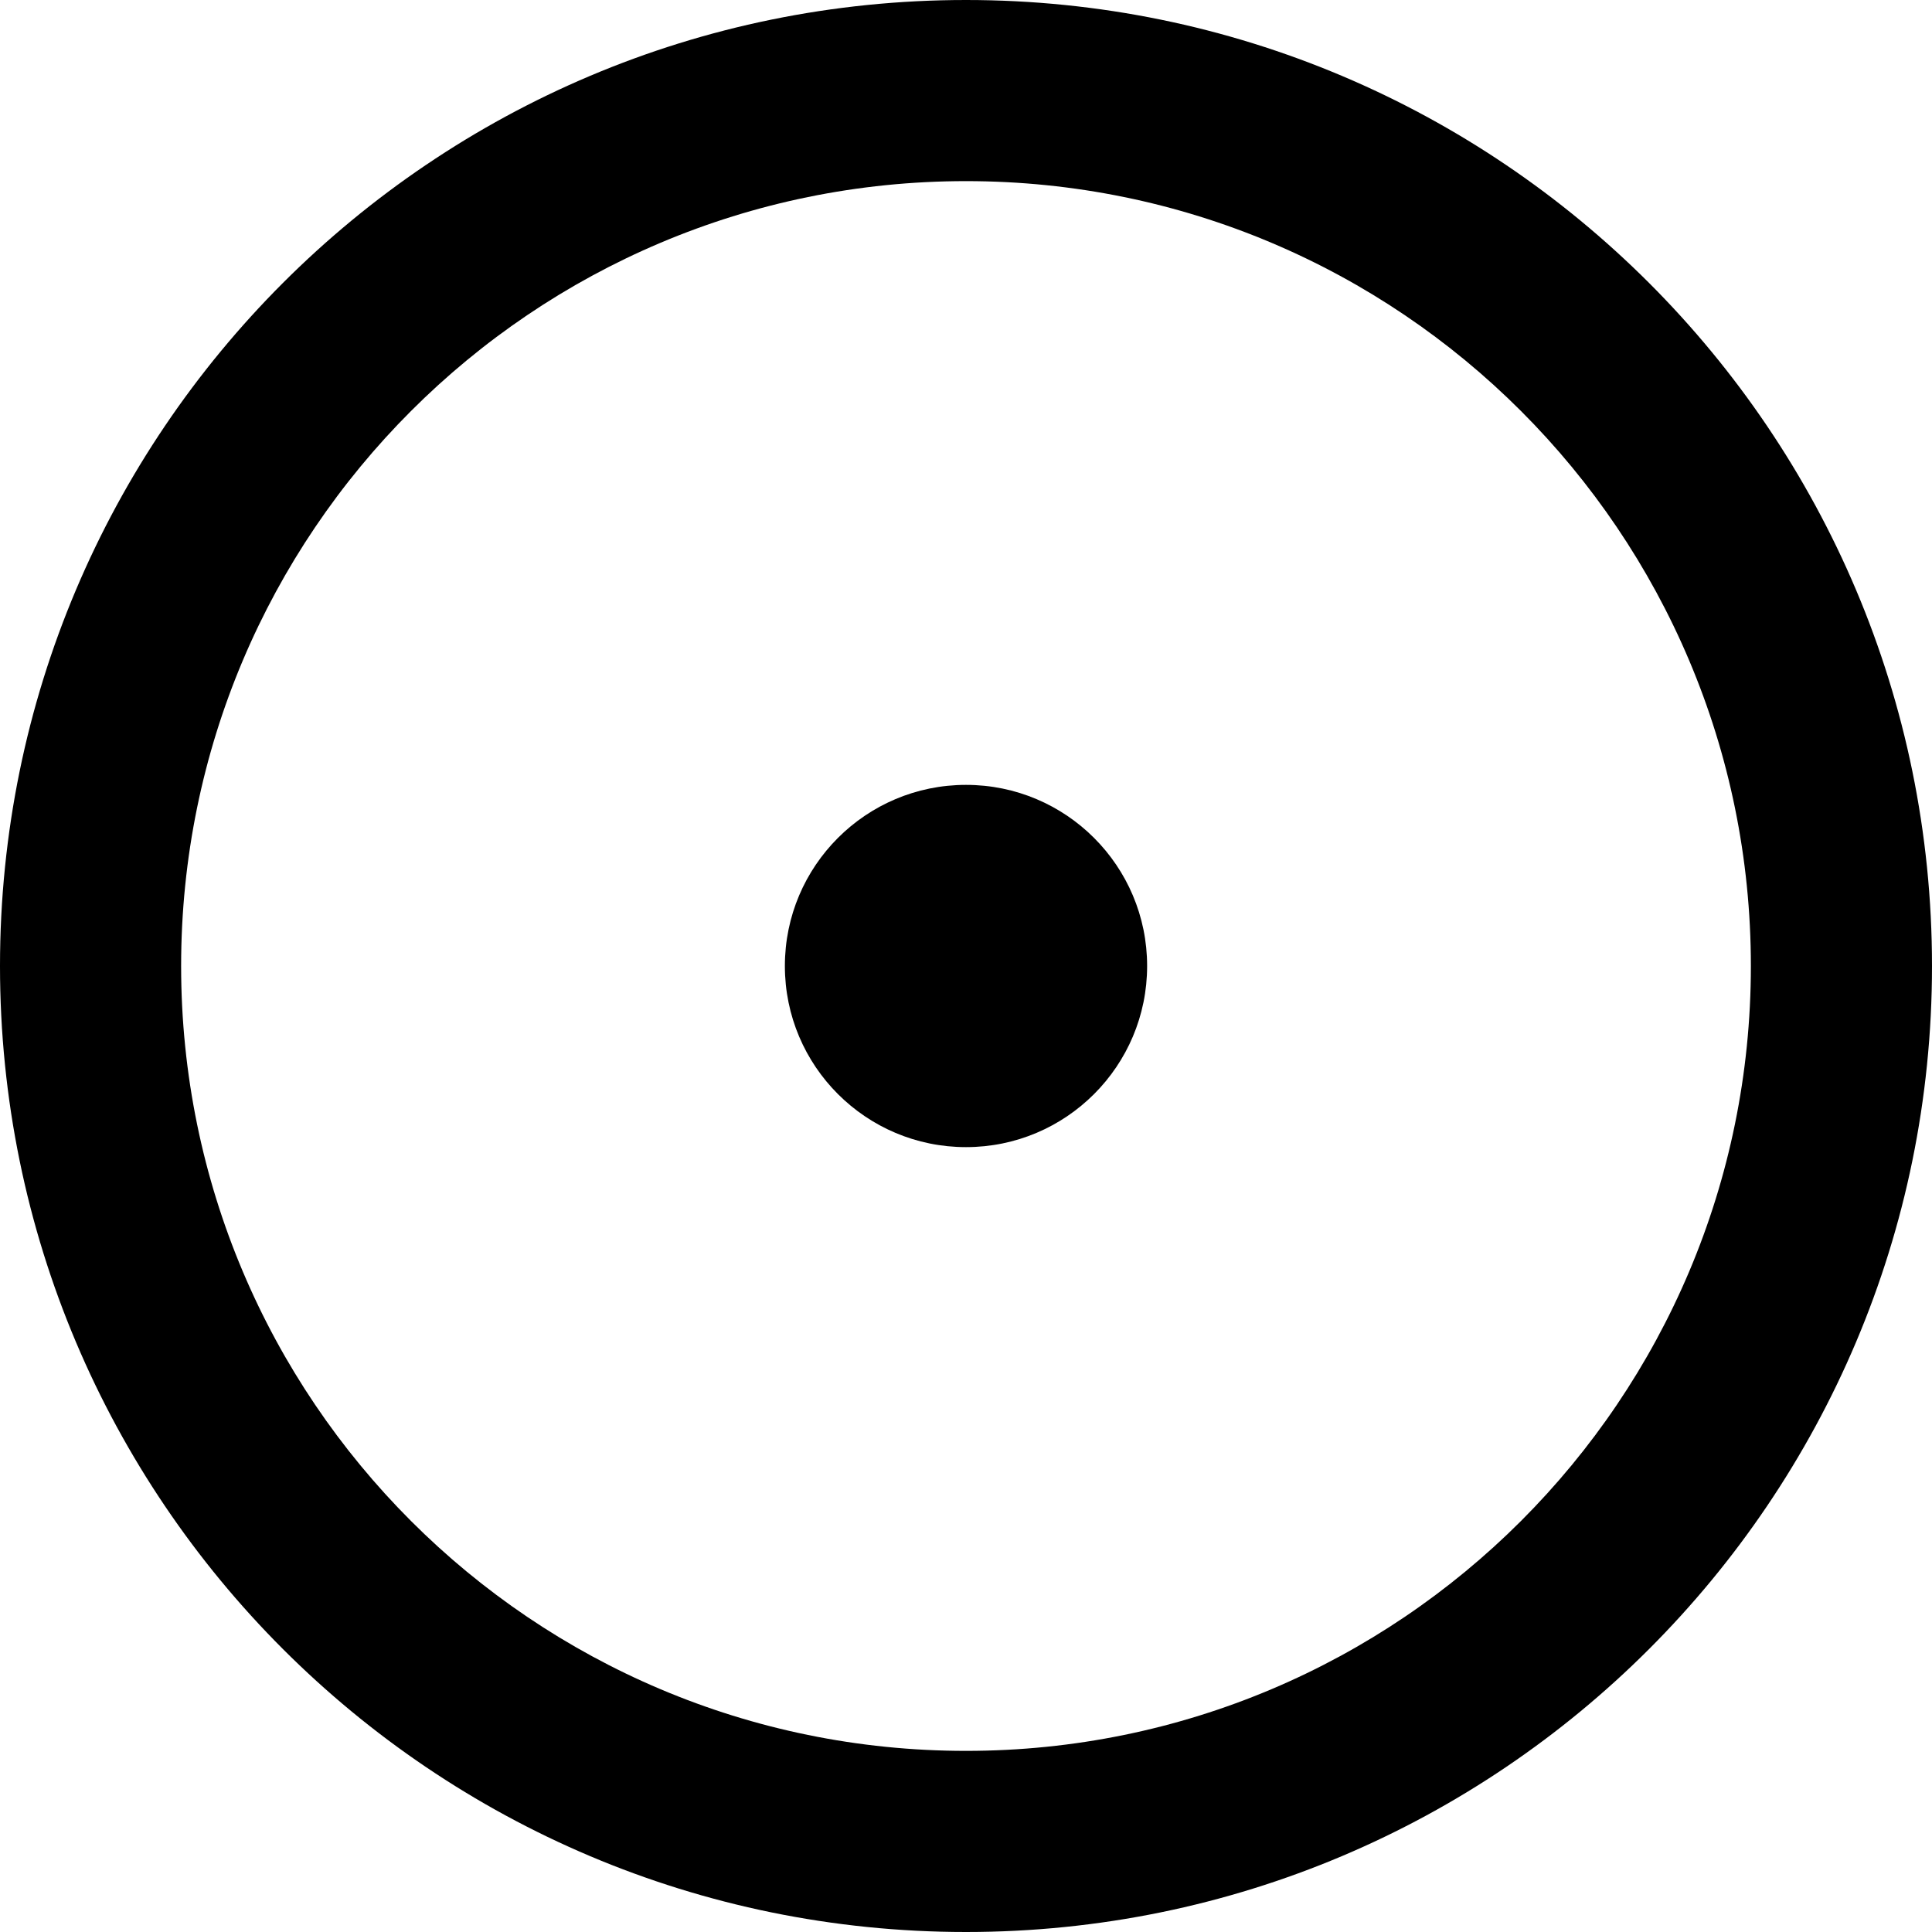
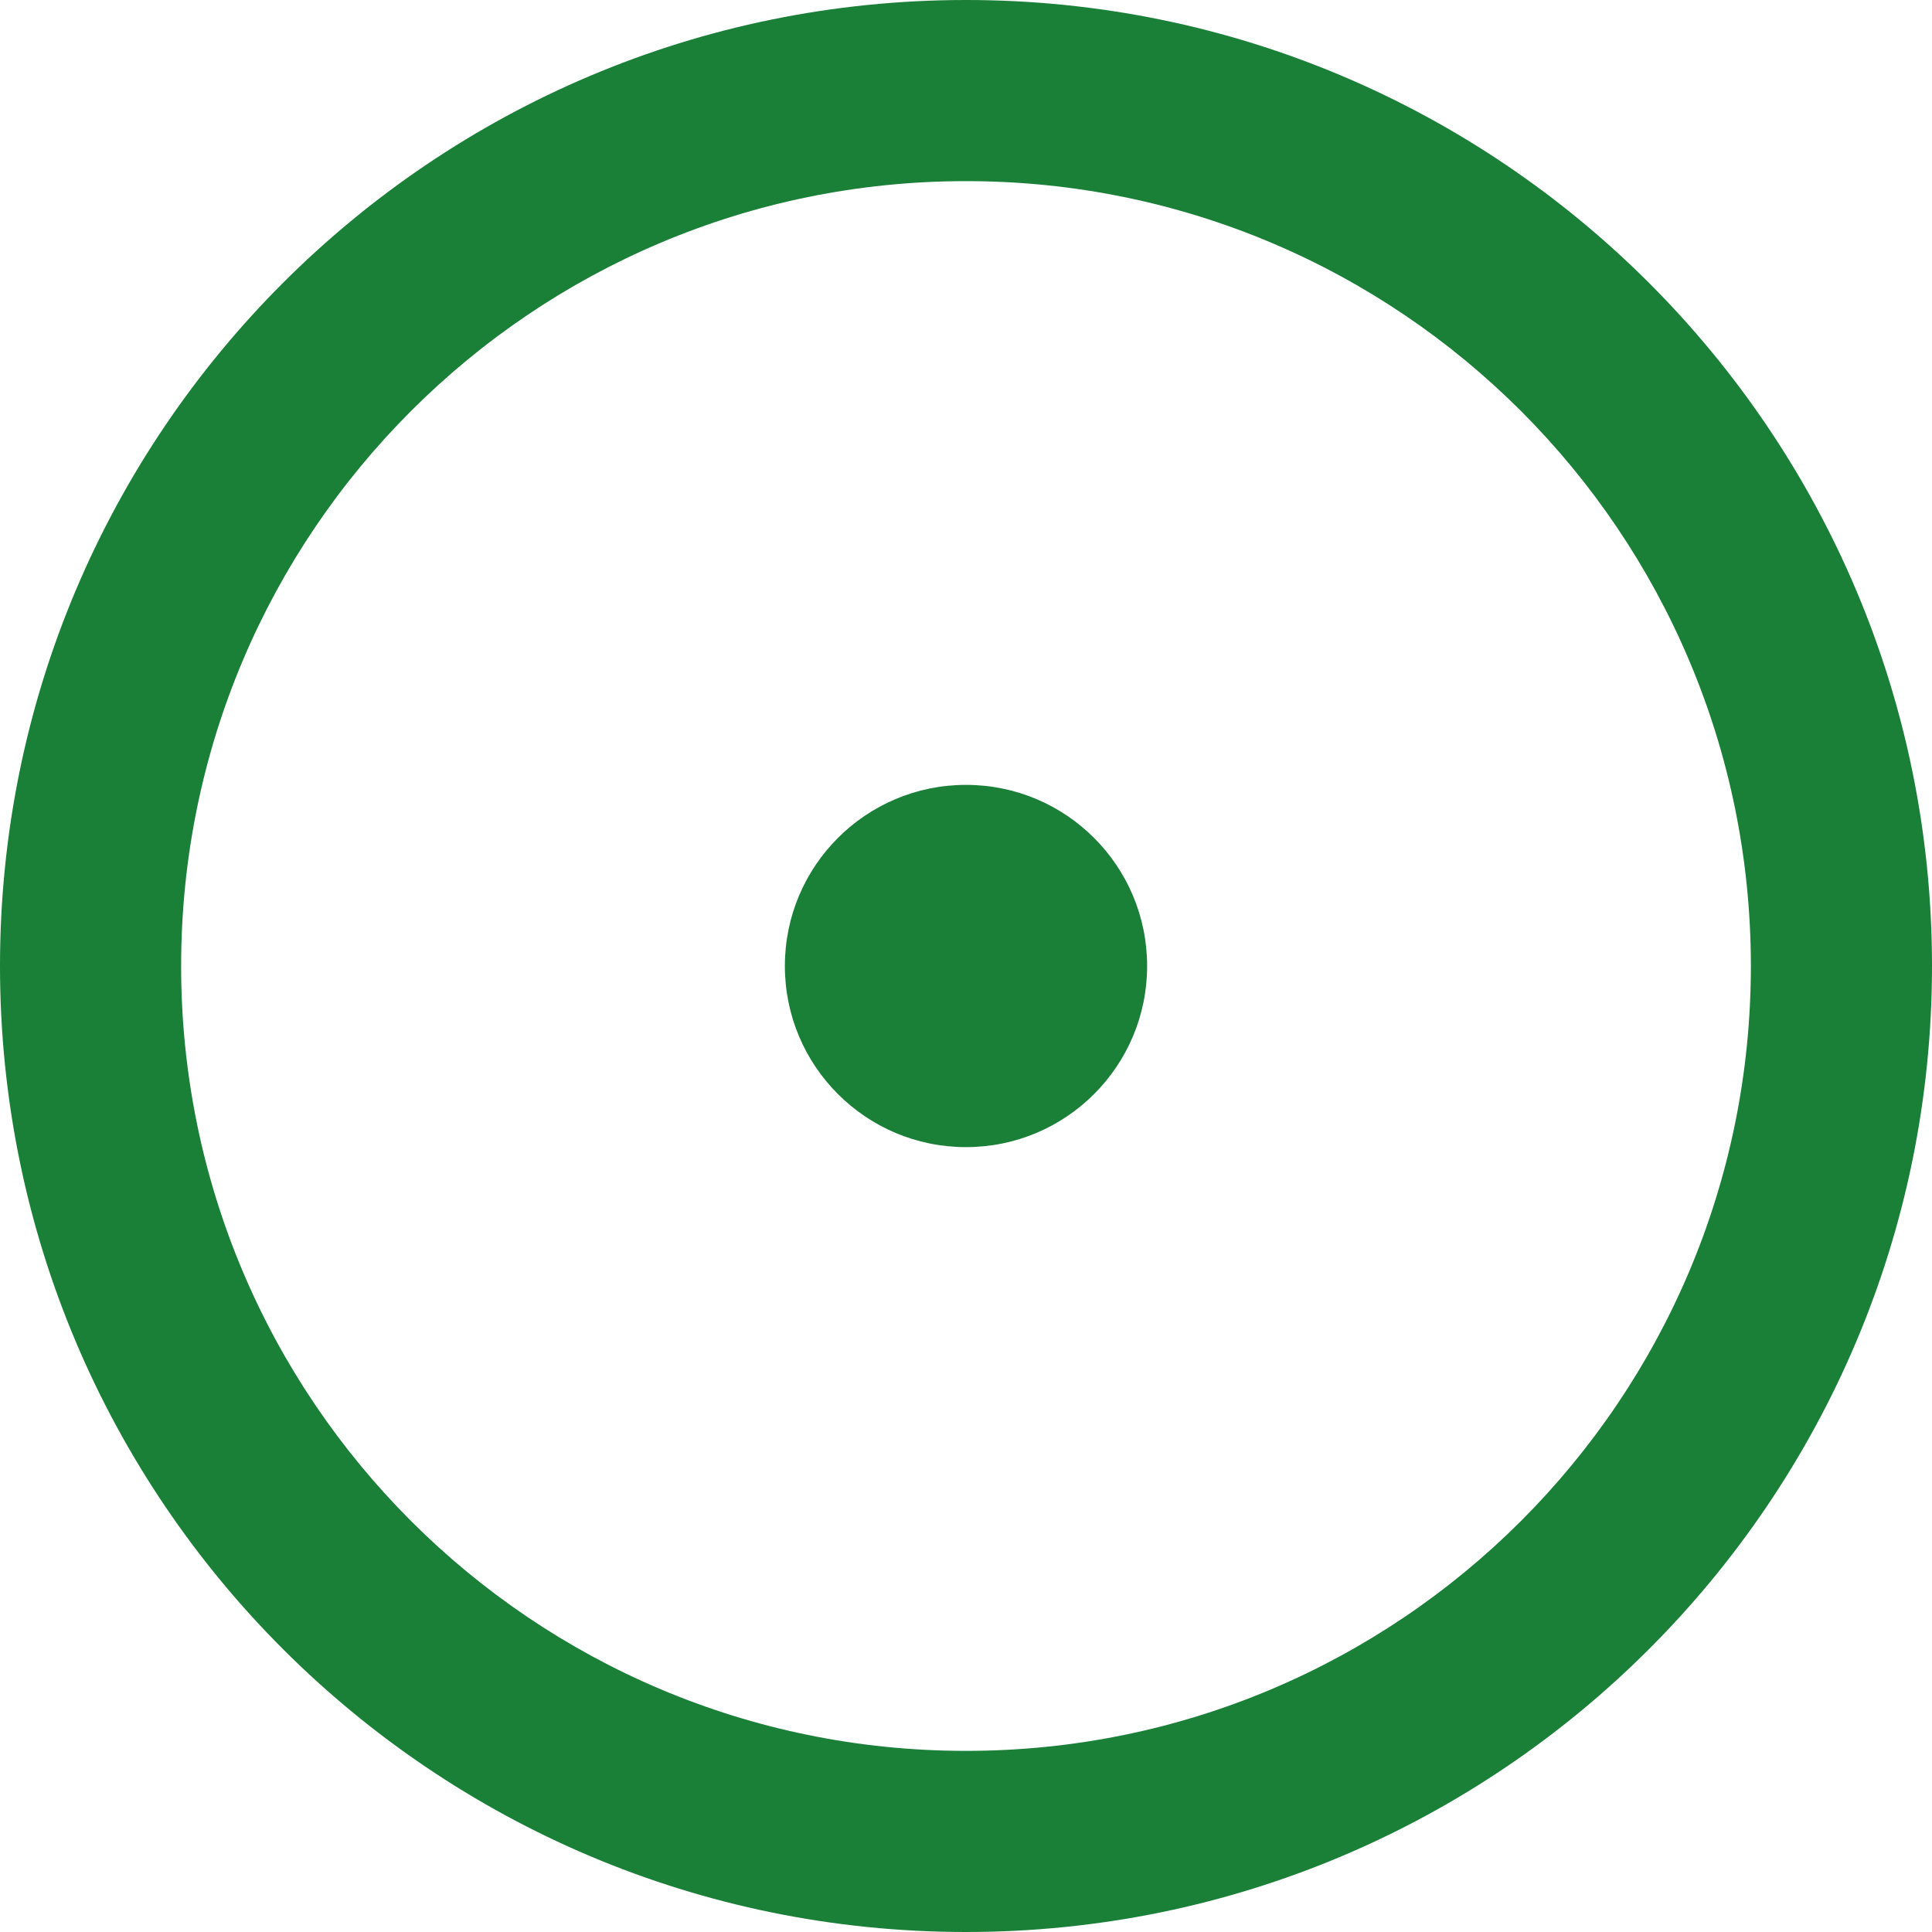
<svg xmlns="http://www.w3.org/2000/svg" width="16" height="16" aria-hidden="true">
-   <path d="M8 9.5a1.5 1.5 0 100-3 1.5 1.5 0 000 3z" />
-   <path fill-rule="evenodd" d="M8 0a8 8 0 100 16A8 8 0 008 0zM1.5 8a6.5 6.5 0 1113 0 6.5 6.5 0 01-13 0z" />
+   <path fill="#1a7f37" d="M8 9.5a1.5 1.5 0 100-3 1.5 1.5 0 000 3z" />
+   <path fill="#1a7f37" fill-rule="evenodd" d="M8 0a8 8 0 100 16A8 8 0 008 0zM1.5 8a6.5 6.5 0 1113 0 6.5 6.5 0 01-13 0z" />
</svg>
